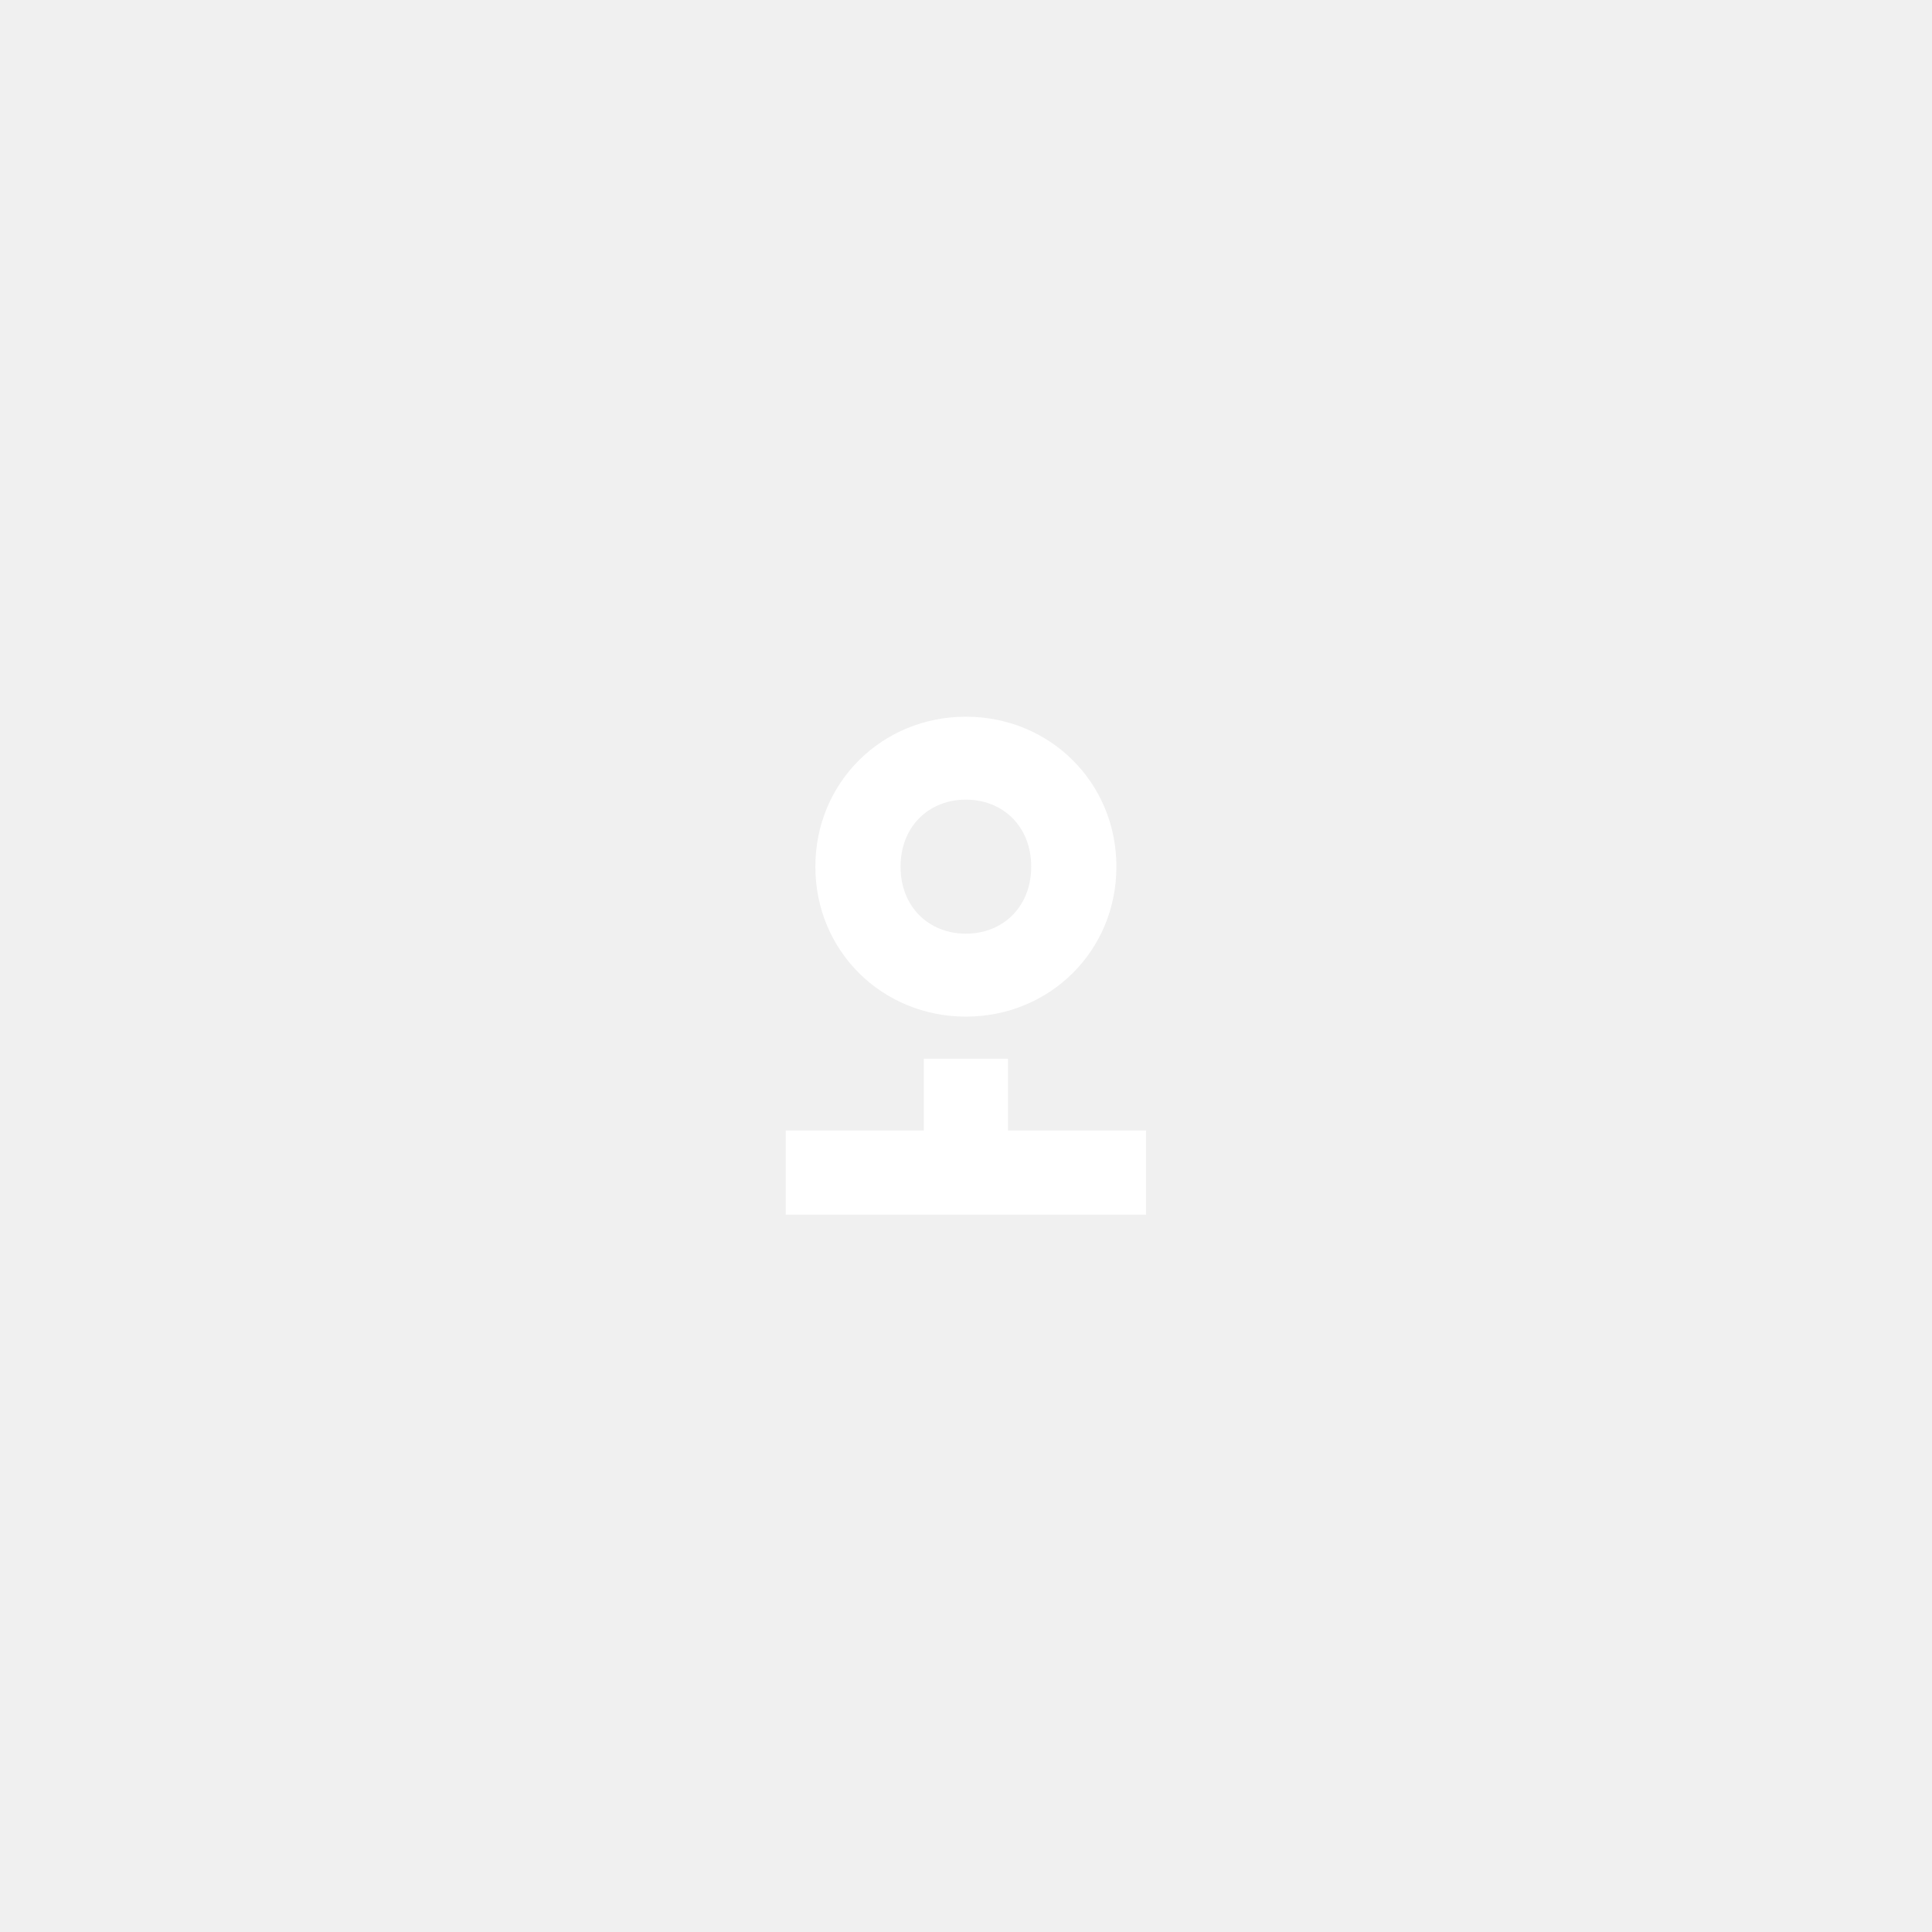
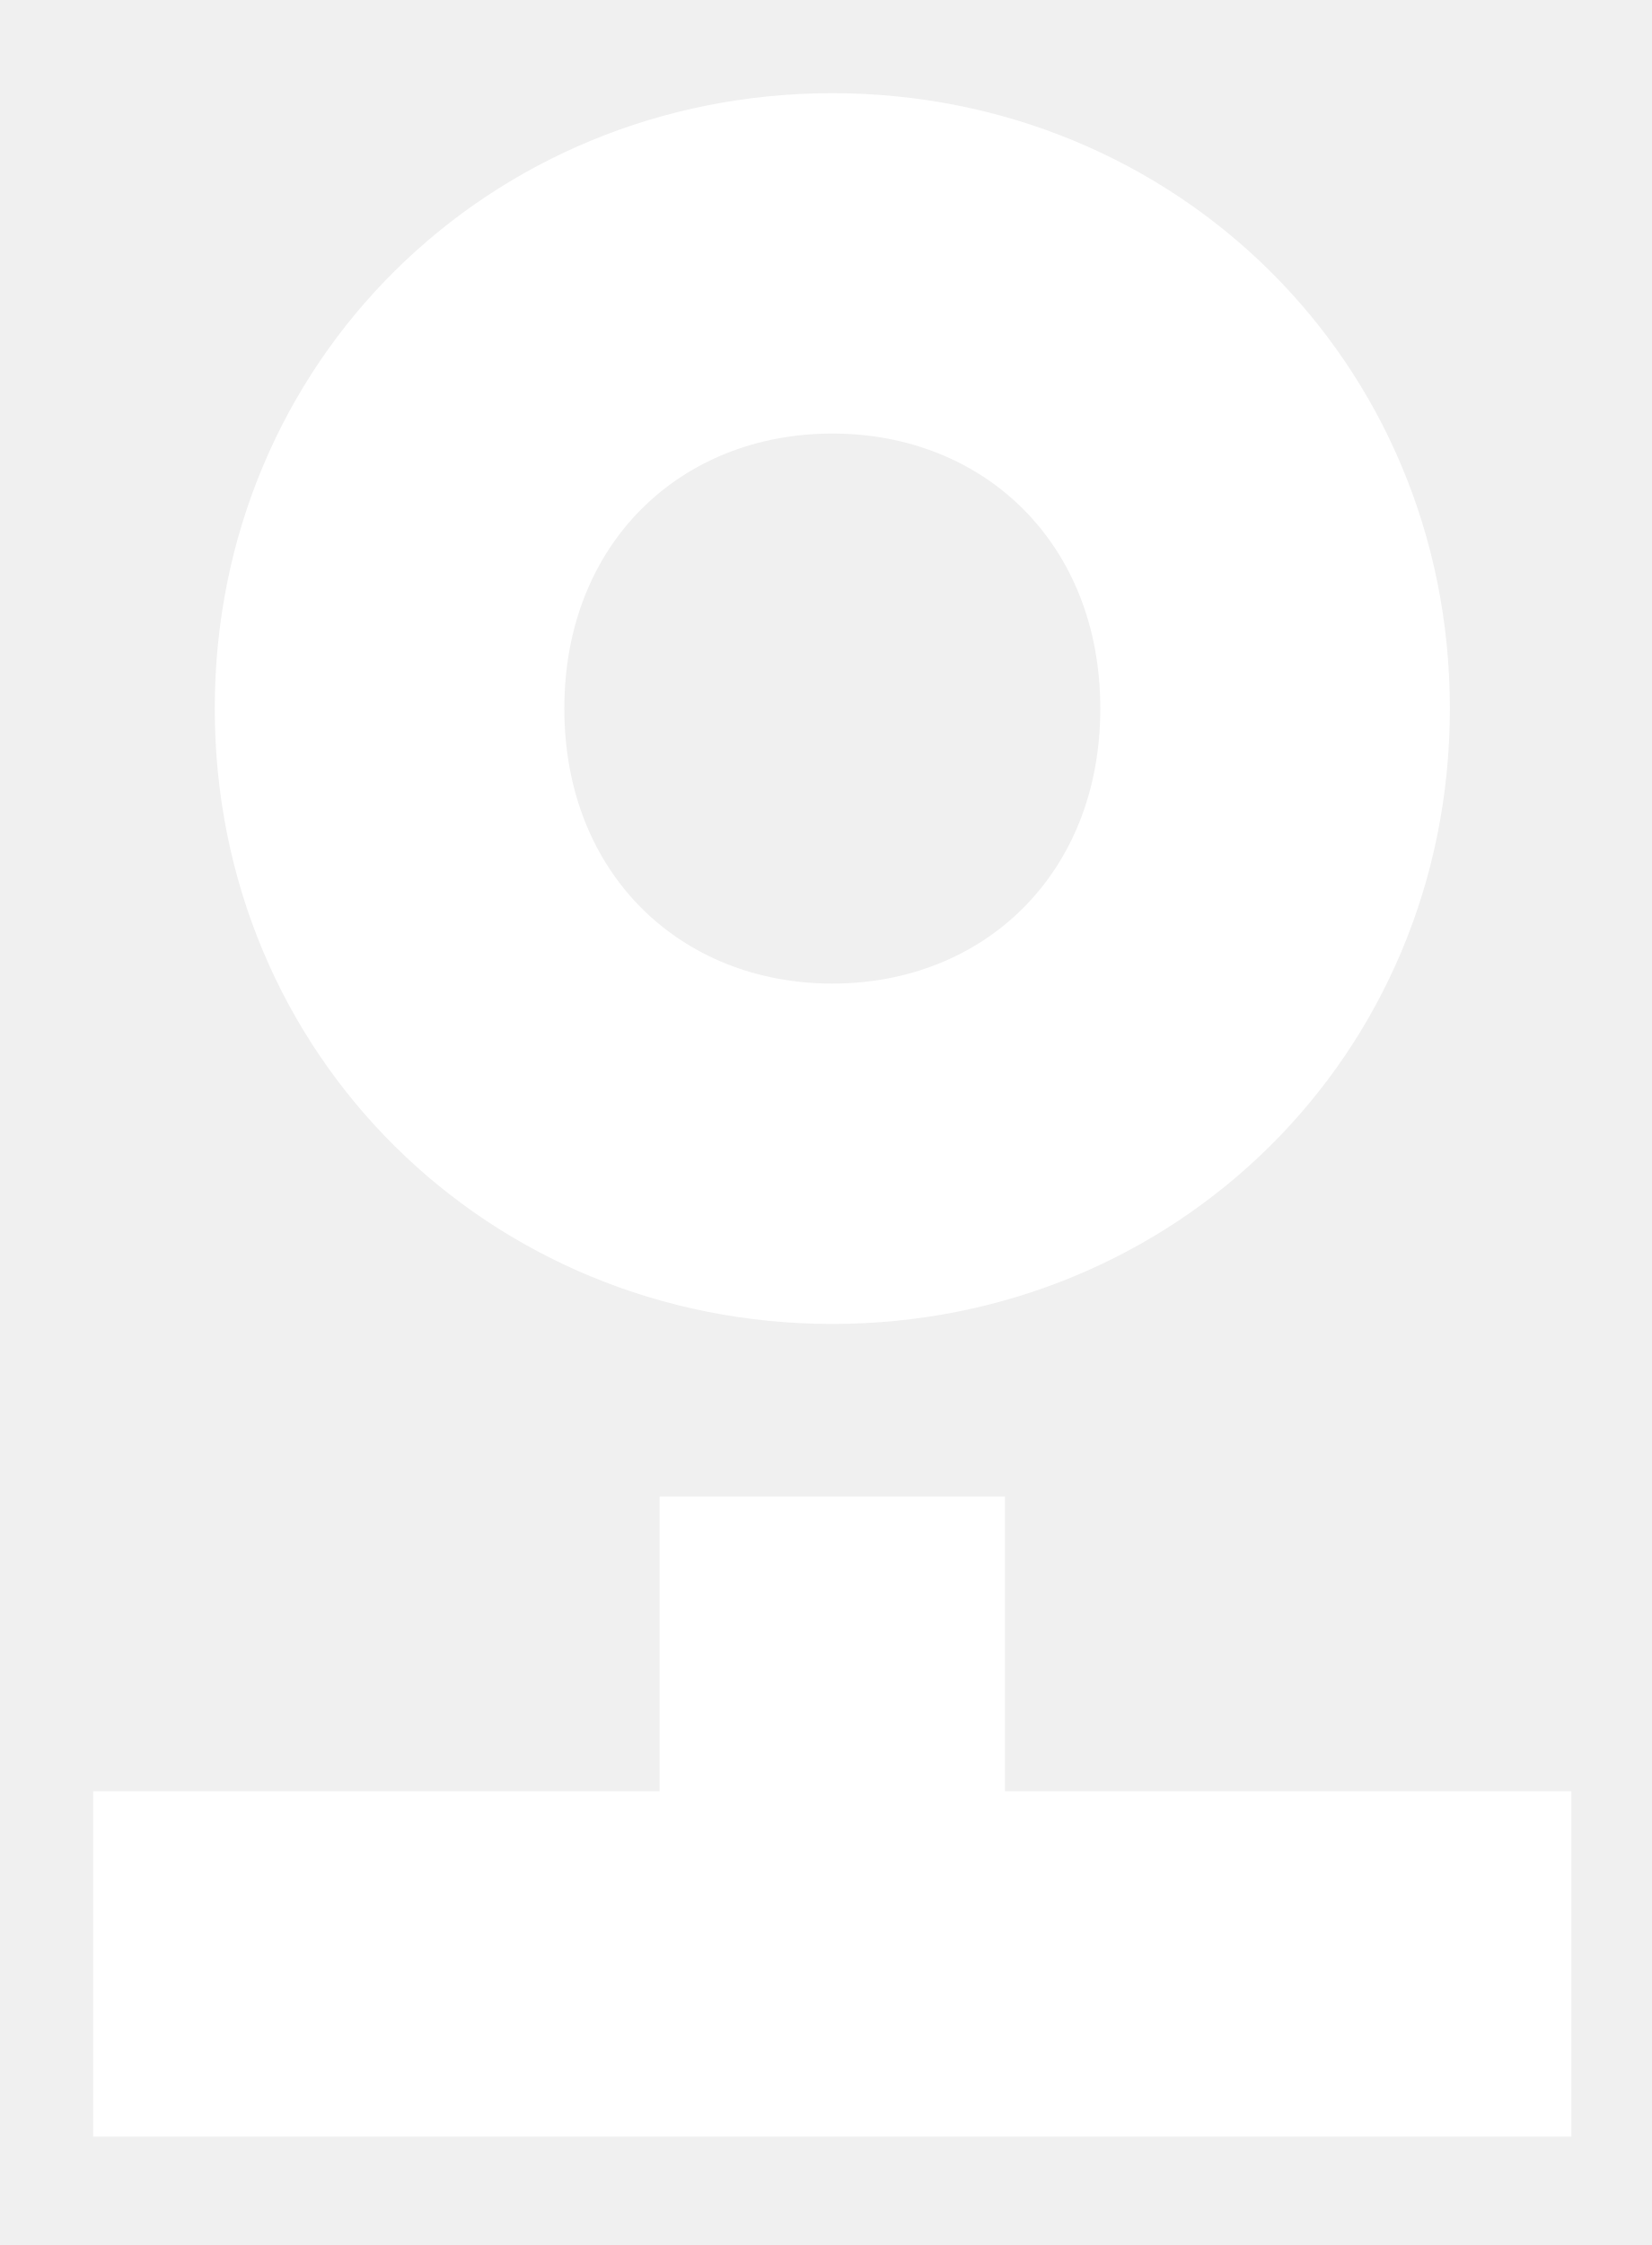
- <svg xmlns="http://www.w3.org/2000/svg" version="1.1" id="Layer_1" x="0px" y="0px" viewBox="0 0 1000 1000" style="enable-background:new 0 0 1000 1000;" xml:space="preserve">
-   <style type="text/css">
- 	.st0{fill:#FFFFFF;}
- </style>
-   <path class="st0" d="M593.18,585.14v43.57H406.69v-43.57h71.46v-37.17h43.57v37.17H593.18z M499.94,526.2  c43.22,0,77.91-33.81,77.91-77.62s-34.69-77.62-77.91-77.62c-43.22,0-77.91,33.81-77.91,77.62S456.72,526.2,499.94,526.2z   M499.94,483.27c-19.11,0-33.81-13.82-33.81-34.69c0-20.87,14.7-34.69,33.81-34.69c19.11,0,33.81,13.82,33.81,34.69  C533.75,469.45,519.04,483.27,499.94,483.27z" />
+ <svg xmlns="http://www.w3.org/2000/svg" width="195" height="265" viewBox="0 0 195 265" fill="none">
+   <path d="M185.523 211.436V252.21H11V211.436H77.874V176.651H118.648V211.436H185.523ZM98.266 156.278C138.713 156.278 171.176 124.638 171.176 83.639C171.176 42.64 138.713 11 98.266 11C57.819 11 25.356 42.64 25.356 83.639C25.356 124.638 57.819 156.278 98.266 156.278ZM98.266 116.103C80.382 116.103 66.626 103.17 66.626 83.639C66.626 64.108 80.382 51.175 98.266 51.175C116.15 51.175 129.906 64.108 129.906 83.639C129.906 103.17 116.14 116.103 98.266 116.103Z" fill="white" />
</svg>
